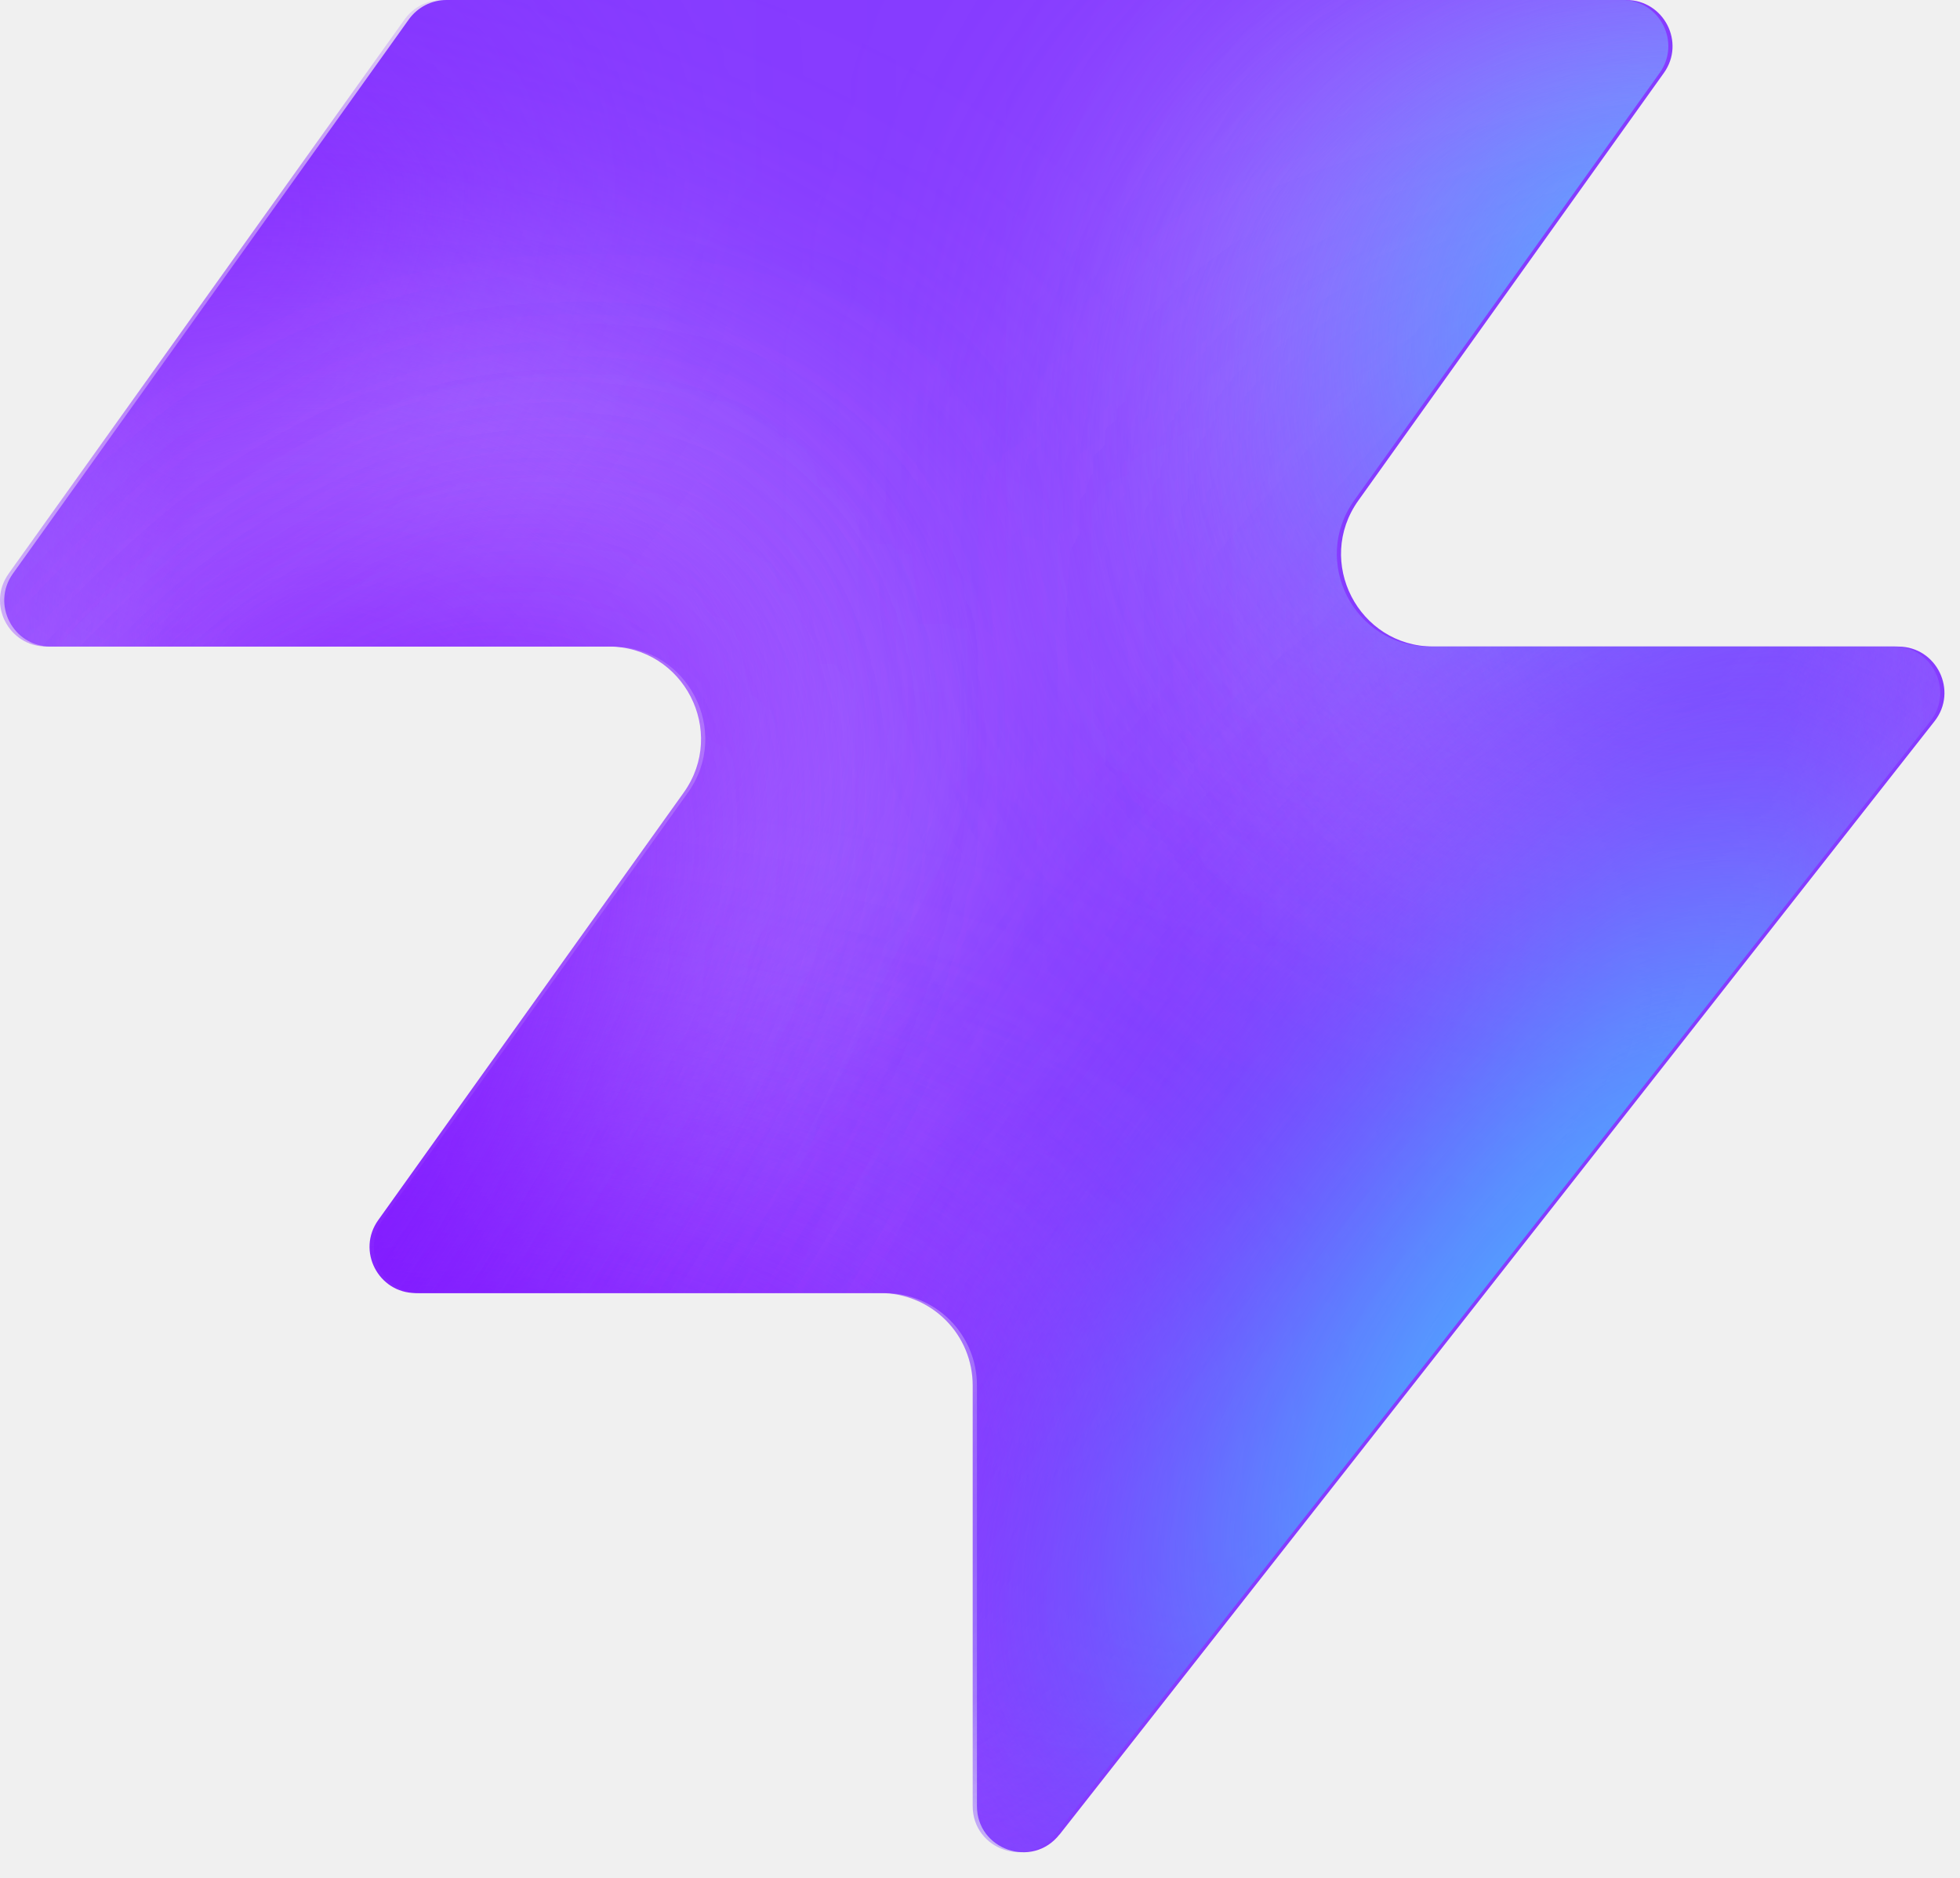
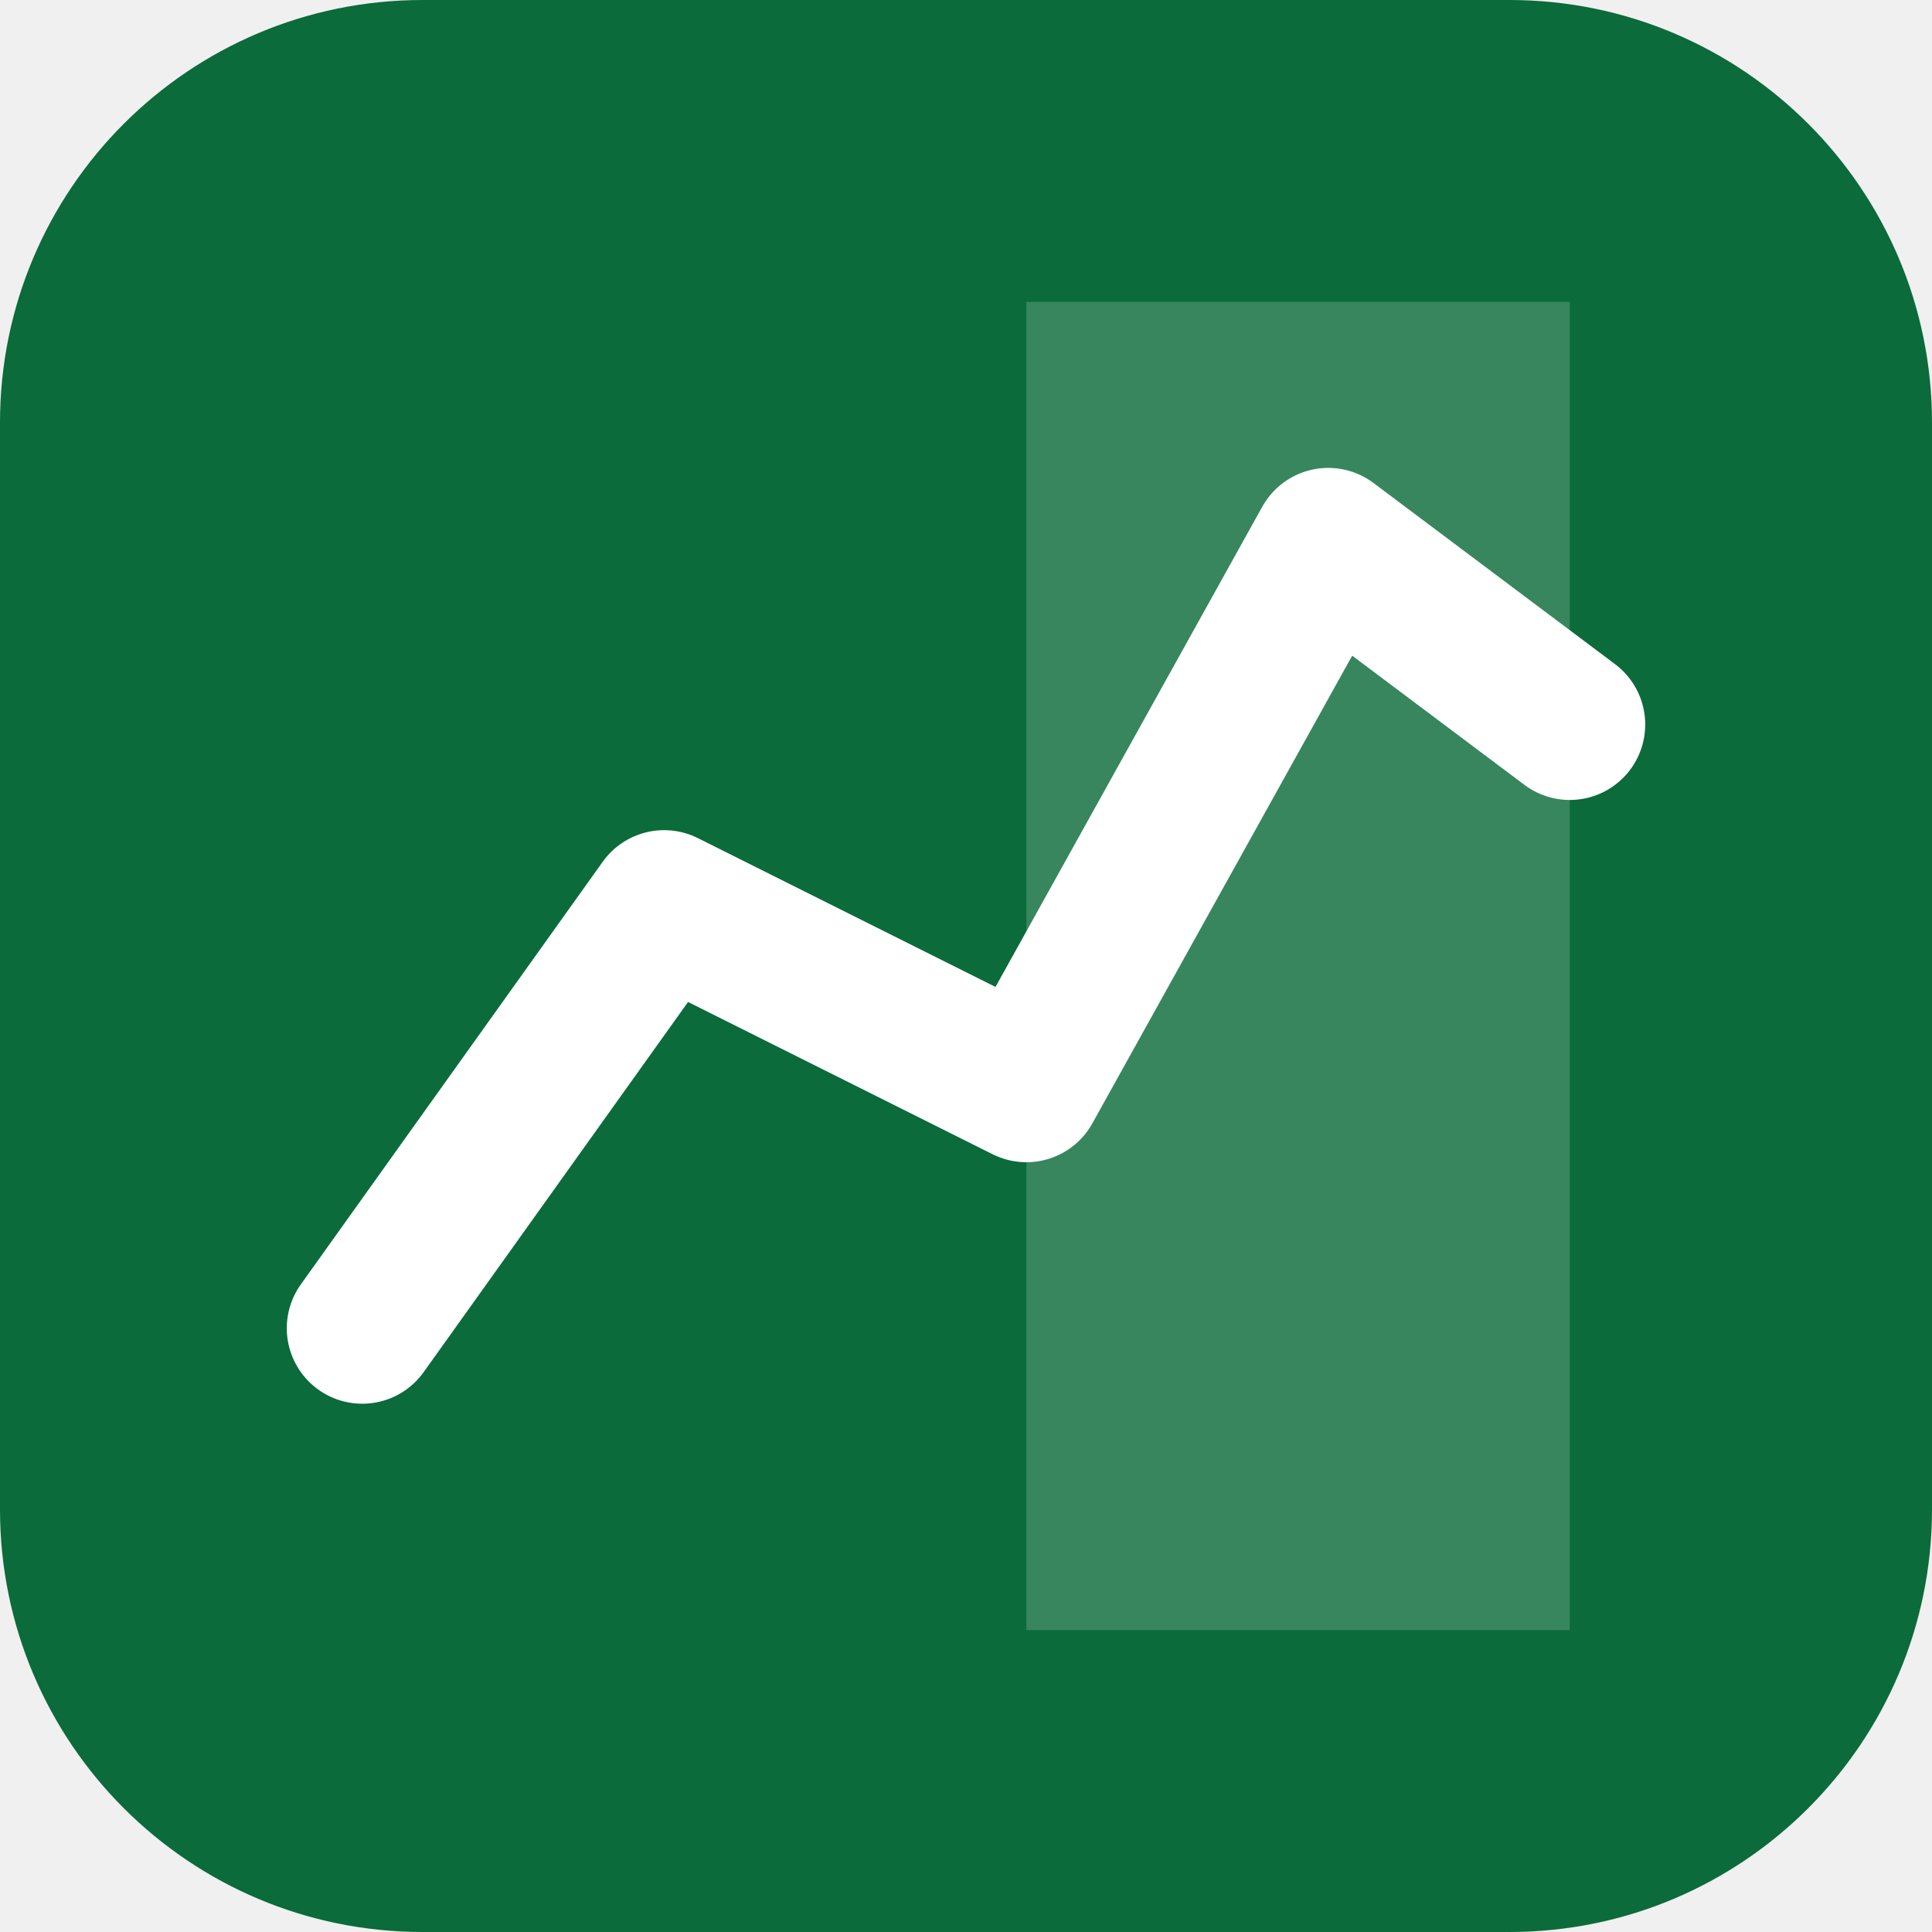
- <svg xmlns="http://www.w3.org/2000/svg" width="48" height="46" fill="none" viewBox="0 0 48 46">
-   <path fill="#863bff" d="M25.946 44.938c-.664.845-2.021.375-2.021-.698V33.937a2.26 2.26 0 0 0-2.262-2.262H10.287c-.92 0-1.456-1.04-.92-1.788l7.48-10.471c1.07-1.497 0-3.578-1.842-3.578H1.237c-.92 0-1.456-1.04-.92-1.788L10.013.474c.214-.297.556-.474.92-.474h28.894c.92 0 1.456 1.04.92 1.788l-7.48 10.471c-1.07 1.498 0 3.579 1.842 3.579h11.377c.943 0 1.473 1.088.89 1.83L25.947 44.94z" style="fill:#863bff;fill:color(display-p3 .525 .23 1);fill-opacity:1" />
-   <mask id="a" width="48" height="46" x="0" y="0" maskUnits="userSpaceOnUse" style="mask-type:alpha">
-     <path fill="#000" d="M25.842 44.938c-.664.844-2.021.375-2.021-.698V33.937a2.26 2.26 0 0 0-2.262-2.262H10.183c-.92 0-1.456-1.04-.92-1.788l7.48-10.471c1.07-1.498 0-3.579-1.842-3.579H1.133c-.92 0-1.456-1.04-.92-1.787L9.91.473c.214-.297.556-.474.92-.474h28.894c.92 0 1.456 1.04.92 1.788l-7.48 10.471c-1.07 1.498 0 3.578 1.842 3.578h11.377c.943 0 1.473 1.088.89 1.832L25.843 44.94z" style="fill:#000;fill-opacity:1" />
-   </mask>
-   <g mask="url(#a)">
-     <g filter="url(#b)">
-       <ellipse cx="5.508" cy="14.704" fill="#ede6ff" rx="5.508" ry="14.704" style="fill:#ede6ff;fill:color(display-p3 .927 .903 1);fill-opacity:1" transform="matrix(.00324 1 1 -.00324 -4.47 31.516)" />
-     </g>
-     <g filter="url(#c)">
-       <ellipse cx="10.399" cy="29.851" fill="#ede6ff" rx="10.399" ry="29.851" style="fill:#ede6ff;fill:color(display-p3 .927 .903 1);fill-opacity:1" transform="matrix(.00324 1 1 -.00324 -39.328 7.883)" />
-     </g>
-     <g filter="url(#d)">
-       <ellipse cx="5.508" cy="30.487" fill="#7e14ff" rx="5.508" ry="30.487" style="fill:#7e14ff;fill:color(display-p3 .492 .077 1);fill-opacity:1" transform="rotate(89.814 -25.913 -14.639)scale(1 -1)" />
-     </g>
-     <g filter="url(#e)">
-       <ellipse cx="5.508" cy="30.599" fill="#7e14ff" rx="5.508" ry="30.599" style="fill:#7e14ff;fill:color(display-p3 .492 .077 1);fill-opacity:1" transform="rotate(89.814 -32.644 -3.334)scale(1 -1)" />
-     </g>
-     <g filter="url(#f)">
-       <ellipse cx="5.508" cy="30.599" fill="#7e14ff" rx="5.508" ry="30.599" style="fill:#7e14ff;fill:color(display-p3 .492 .077 1);fill-opacity:1" transform="matrix(.00324 1 1 -.00324 -34.34 30.47)" />
-     </g>
-     <g filter="url(#g)">
-       <ellipse cx="14.072" cy="22.078" fill="#ede6ff" rx="14.072" ry="22.078" style="fill:#ede6ff;fill:color(display-p3 .927 .903 1);fill-opacity:1" transform="rotate(93.35 24.506 48.493)scale(-1 1)" />
-     </g>
-     <g filter="url(#h)">
-       <ellipse cx="3.47" cy="21.501" fill="#7e14ff" rx="3.47" ry="21.501" style="fill:#7e14ff;fill:color(display-p3 .492 .077 1);fill-opacity:1" transform="rotate(89.009 28.708 47.59)scale(-1 1)" />
-     </g>
-     <g filter="url(#i)">
-       <ellipse cx="3.47" cy="21.501" fill="#7e14ff" rx="3.47" ry="21.501" style="fill:#7e14ff;fill:color(display-p3 .492 .077 1);fill-opacity:1" transform="rotate(89.009 28.708 47.59)scale(-1 1)" />
-     </g>
-     <g filter="url(#j)">
-       <ellipse cx=".387" cy="8.972" fill="#7e14ff" rx="4.407" ry="29.108" style="fill:#7e14ff;fill:color(display-p3 .492 .077 1);fill-opacity:1" transform="rotate(39.51 .387 8.972)" />
-     </g>
-     <g filter="url(#k)">
-       <ellipse cx="47.523" cy="-6.092" fill="#7e14ff" rx="4.407" ry="29.108" style="fill:#7e14ff;fill:color(display-p3 .492 .077 1);fill-opacity:1" transform="rotate(37.892 47.523 -6.092)" />
-     </g>
-     <g filter="url(#l)">
-       <ellipse cx="41.412" cy="6.333" fill="#47bfff" rx="5.971" ry="9.665" style="fill:#47bfff;fill:color(display-p3 .28 .748 1);fill-opacity:1" transform="rotate(37.892 41.412 6.333)" />
-     </g>
-     <g filter="url(#m)">
-       <ellipse cx="-1.879" cy="38.332" fill="#7e14ff" rx="4.407" ry="29.108" style="fill:#7e14ff;fill:color(display-p3 .492 .077 1);fill-opacity:1" transform="rotate(37.892 -1.88 38.332)" />
-     </g>
-     <g filter="url(#n)">
-       <ellipse cx="-1.879" cy="38.332" fill="#7e14ff" rx="4.407" ry="29.108" style="fill:#7e14ff;fill:color(display-p3 .492 .077 1);fill-opacity:1" transform="rotate(37.892 -1.88 38.332)" />
-     </g>
-     <g filter="url(#o)">
-       <ellipse cx="35.651" cy="29.907" fill="#7e14ff" rx="4.407" ry="29.108" style="fill:#7e14ff;fill:color(display-p3 .492 .077 1);fill-opacity:1" transform="rotate(37.892 35.651 29.907)" />
-     </g>
-     <g filter="url(#p)">
-       <ellipse cx="38.418" cy="32.4" fill="#47bfff" rx="5.971" ry="15.297" style="fill:#47bfff;fill:color(display-p3 .28 .748 1);fill-opacity:1" transform="rotate(37.892 38.418 32.4)" />
-     </g>
-   </g>
-   <defs>
-     <filter id="b" width="60.045" height="41.654" x="-19.77" y="16.149" color-interpolation-filters="sRGB" filterUnits="userSpaceOnUse">
-       <feFlood flood-opacity="0" result="BackgroundImageFix" />
-       <feBlend in="SourceGraphic" in2="BackgroundImageFix" result="shape" />
-       <feGaussianBlur result="effect1_foregroundBlur_2002_17158" stdDeviation="7.659" />
-     </filter>
-     <filter id="c" width="90.34" height="51.437" x="-54.613" y="-7.533" color-interpolation-filters="sRGB" filterUnits="userSpaceOnUse">
-       <feFlood flood-opacity="0" result="BackgroundImageFix" />
-       <feBlend in="SourceGraphic" in2="BackgroundImageFix" result="shape" />
-       <feGaussianBlur result="effect1_foregroundBlur_2002_17158" stdDeviation="7.659" />
-     </filter>
-     <filter id="d" width="79.355" height="29.4" x="-49.64" y="2.03" color-interpolation-filters="sRGB" filterUnits="userSpaceOnUse">
-       <feFlood flood-opacity="0" result="BackgroundImageFix" />
-       <feBlend in="SourceGraphic" in2="BackgroundImageFix" result="shape" />
-       <feGaussianBlur result="effect1_foregroundBlur_2002_17158" stdDeviation="4.596" />
-     </filter>
-     <filter id="e" width="79.579" height="29.4" x="-45.045" y="20.029" color-interpolation-filters="sRGB" filterUnits="userSpaceOnUse">
-       <feFlood flood-opacity="0" result="BackgroundImageFix" />
-       <feBlend in="SourceGraphic" in2="BackgroundImageFix" result="shape" />
-       <feGaussianBlur result="effect1_foregroundBlur_2002_17158" stdDeviation="4.596" />
-     </filter>
-     <filter id="f" width="79.579" height="29.4" x="-43.513" y="21.178" color-interpolation-filters="sRGB" filterUnits="userSpaceOnUse">
-       <feFlood flood-opacity="0" result="BackgroundImageFix" />
-       <feBlend in="SourceGraphic" in2="BackgroundImageFix" result="shape" />
-       <feGaussianBlur result="effect1_foregroundBlur_2002_17158" stdDeviation="4.596" />
-     </filter>
-     <filter id="g" width="74.749" height="58.852" x="15.756" y="-17.901" color-interpolation-filters="sRGB" filterUnits="userSpaceOnUse">
-       <feFlood flood-opacity="0" result="BackgroundImageFix" />
-       <feBlend in="SourceGraphic" in2="BackgroundImageFix" result="shape" />
-       <feGaussianBlur result="effect1_foregroundBlur_2002_17158" stdDeviation="7.659" />
-     </filter>
-     <filter id="h" width="61.377" height="25.362" x="23.548" y="2.284" color-interpolation-filters="sRGB" filterUnits="userSpaceOnUse">
-       <feFlood flood-opacity="0" result="BackgroundImageFix" />
-       <feBlend in="SourceGraphic" in2="BackgroundImageFix" result="shape" />
-       <feGaussianBlur result="effect1_foregroundBlur_2002_17158" stdDeviation="4.596" />
-     </filter>
-     <filter id="i" width="61.377" height="25.362" x="23.548" y="2.284" color-interpolation-filters="sRGB" filterUnits="userSpaceOnUse">
-       <feFlood flood-opacity="0" result="BackgroundImageFix" />
-       <feBlend in="SourceGraphic" in2="BackgroundImageFix" result="shape" />
-       <feGaussianBlur result="effect1_foregroundBlur_2002_17158" stdDeviation="4.596" />
-     </filter>
-     <filter id="j" width="56.045" height="63.649" x="-27.636" y="-22.853" color-interpolation-filters="sRGB" filterUnits="userSpaceOnUse">
-       <feFlood flood-opacity="0" result="BackgroundImageFix" />
-       <feBlend in="SourceGraphic" in2="BackgroundImageFix" result="shape" />
-       <feGaussianBlur result="effect1_foregroundBlur_2002_17158" stdDeviation="4.596" />
-     </filter>
-     <filter id="k" width="54.814" height="64.646" x="20.116" y="-38.415" color-interpolation-filters="sRGB" filterUnits="userSpaceOnUse">
-       <feFlood flood-opacity="0" result="BackgroundImageFix" />
-       <feBlend in="SourceGraphic" in2="BackgroundImageFix" result="shape" />
-       <feGaussianBlur result="effect1_foregroundBlur_2002_17158" stdDeviation="4.596" />
-     </filter>
-     <filter id="l" width="33.541" height="35.313" x="24.641" y="-11.323" color-interpolation-filters="sRGB" filterUnits="userSpaceOnUse">
-       <feFlood flood-opacity="0" result="BackgroundImageFix" />
-       <feBlend in="SourceGraphic" in2="BackgroundImageFix" result="shape" />
-       <feGaussianBlur result="effect1_foregroundBlur_2002_17158" stdDeviation="4.596" />
-     </filter>
-     <filter id="m" width="54.814" height="64.646" x="-29.286" y="6.009" color-interpolation-filters="sRGB" filterUnits="userSpaceOnUse">
-       <feFlood flood-opacity="0" result="BackgroundImageFix" />
-       <feBlend in="SourceGraphic" in2="BackgroundImageFix" result="shape" />
-       <feGaussianBlur result="effect1_foregroundBlur_2002_17158" stdDeviation="4.596" />
-     </filter>
-     <filter id="n" width="54.814" height="64.646" x="-29.286" y="6.009" color-interpolation-filters="sRGB" filterUnits="userSpaceOnUse">
-       <feFlood flood-opacity="0" result="BackgroundImageFix" />
-       <feBlend in="SourceGraphic" in2="BackgroundImageFix" result="shape" />
-       <feGaussianBlur result="effect1_foregroundBlur_2002_17158" stdDeviation="4.596" />
-     </filter>
-     <filter id="o" width="54.814" height="64.646" x="8.244" y="-2.416" color-interpolation-filters="sRGB" filterUnits="userSpaceOnUse">
-       <feFlood flood-opacity="0" result="BackgroundImageFix" />
-       <feBlend in="SourceGraphic" in2="BackgroundImageFix" result="shape" />
-       <feGaussianBlur result="effect1_foregroundBlur_2002_17158" stdDeviation="4.596" />
-     </filter>
-     <filter id="p" width="39.409" height="43.623" x="18.713" y="10.588" color-interpolation-filters="sRGB" filterUnits="userSpaceOnUse">
-       <feFlood flood-opacity="0" result="BackgroundImageFix" />
-       <feBlend in="SourceGraphic" in2="BackgroundImageFix" result="shape" />
-       <feGaussianBlur result="effect1_foregroundBlur_2002_17158" stdDeviation="4.596" />
-     </filter>
-   </defs>
+ <svg xmlns="http://www.w3.org/2000/svg" viewBox="0 0 32 32" width="32" height="32">
+   <rect width="32" height="32" rx="7" fill="#0b6b3a" />
+   <rect x="17" y="5" width="9" height="22" fill="#ffffff" opacity="0.18" />
+   <polyline points="6,22 11,15 17,18 22,9 26,12" fill="none" stroke="#ffffff" stroke-width="2.5" stroke-linecap="round" stroke-linejoin="round" />
</svg>
